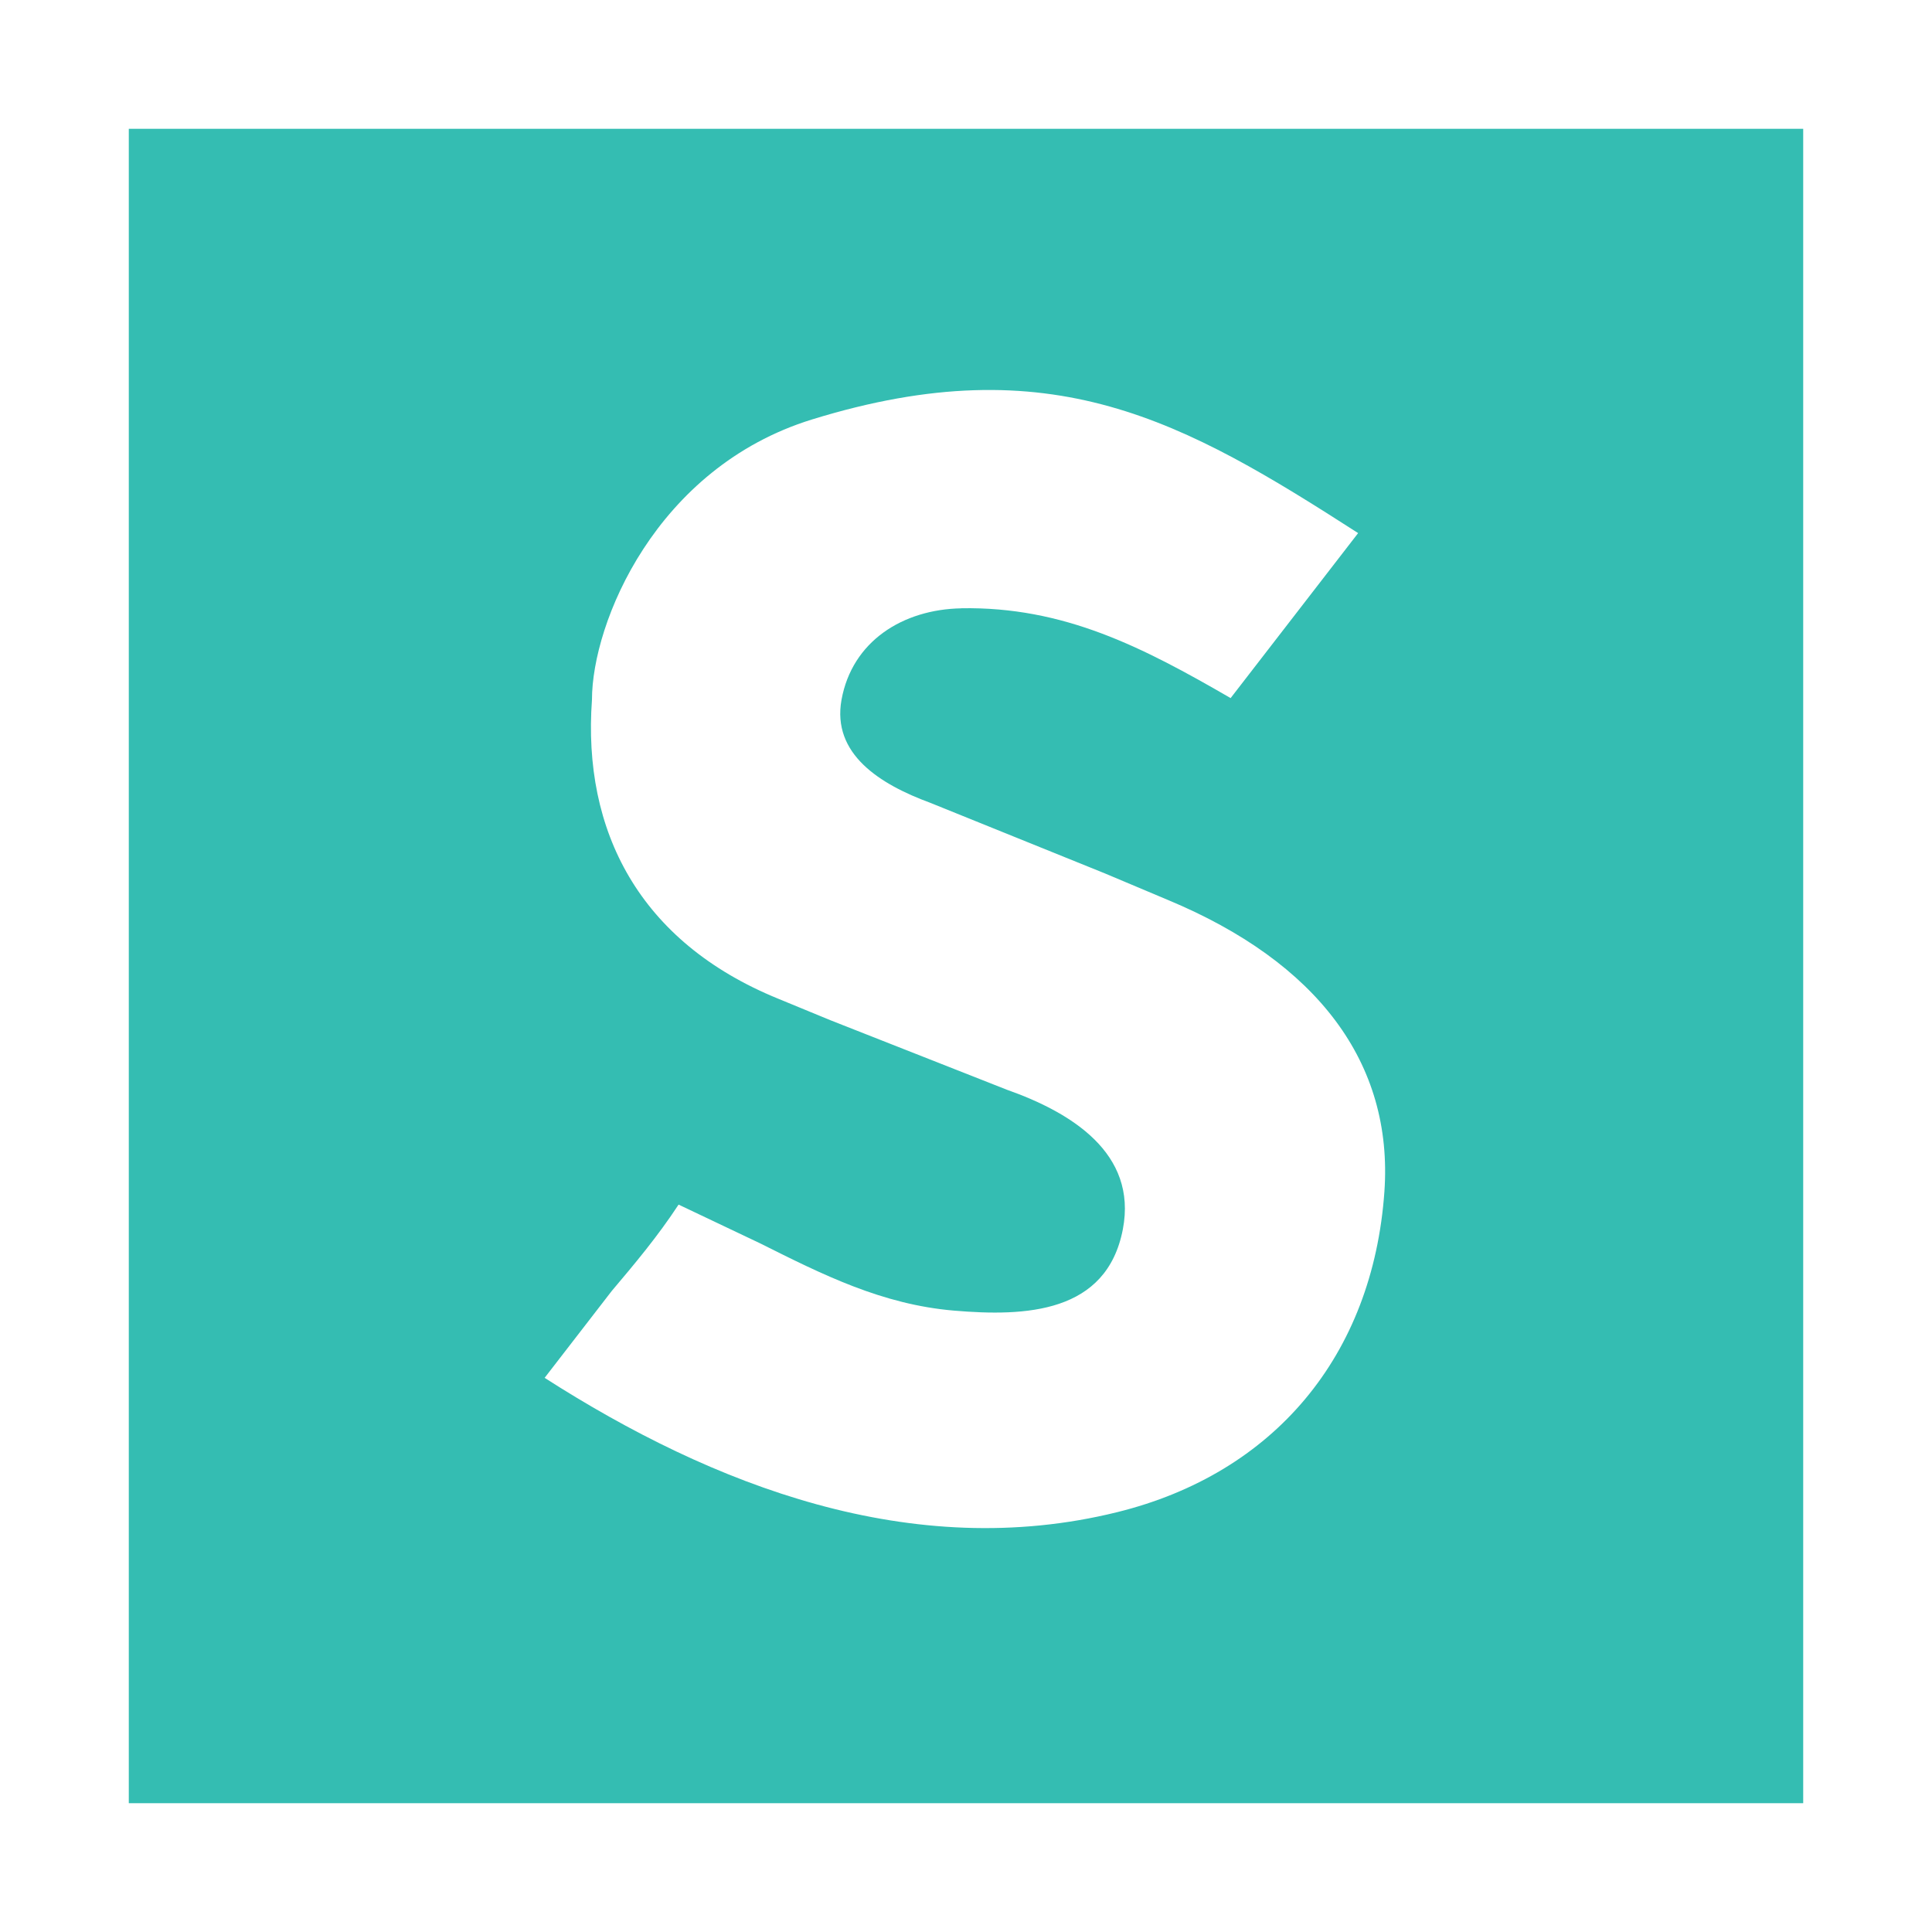
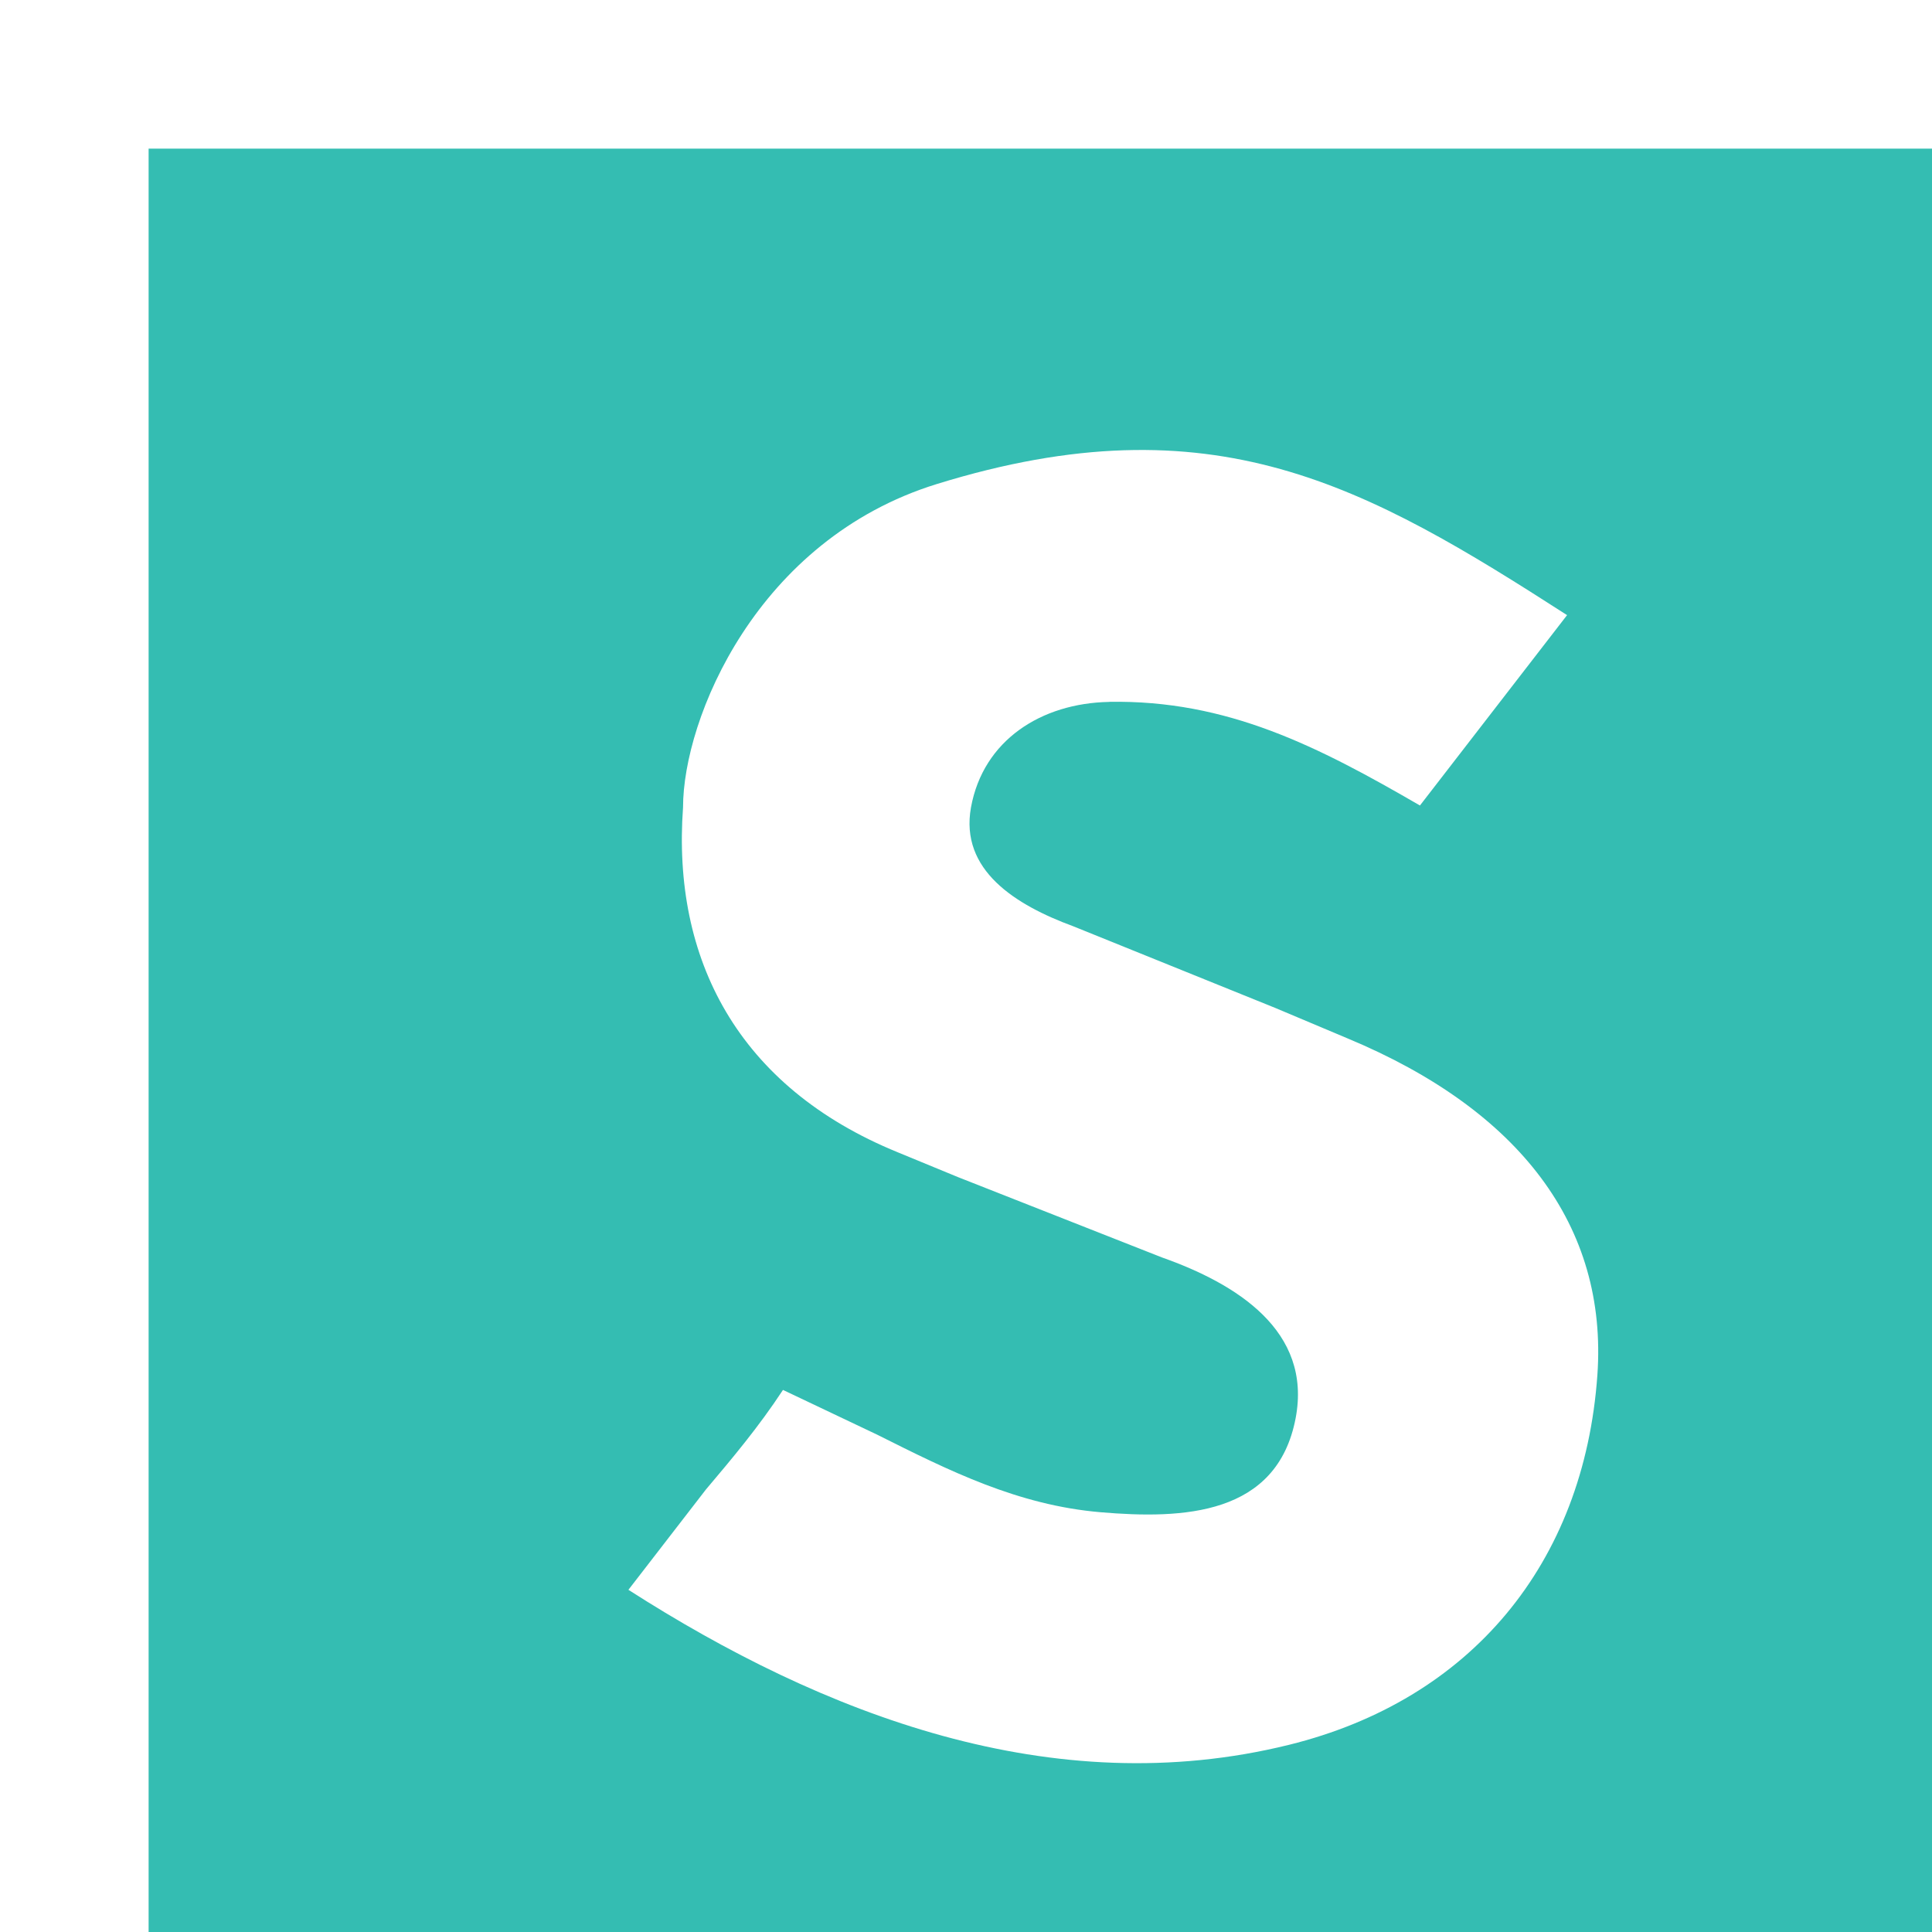
- <svg xmlns="http://www.w3.org/2000/svg" width="30" height="30" fill="none">
+ <svg xmlns="http://www.w3.org/2000/svg" fill="none">
  <path fill-rule="evenodd" d="M28 2H2v26h26V2zM14.924 9.445c1.594-.028 2.813.6 4.185 1.395l1.98-2.562c-2.702-1.737-4.756-2.916-8.482-1.764-2.425.75-3.415 3.16-3.415 4.352-.148 2.033.73 3.76 2.892 4.642l.808.333 2.742 1.08c1 .353 2.027.985 1.802 2.165-.25 1.308-1.512 1.36-2.625 1.265s-2.033-.556-3.007-1.044l-1.267-.602c-.327.498-.682.92-1.037 1.34l-1.043 1.35c2.613 1.674 5.705 2.873 8.89 2.086 2.437-.602 3.97-2.43 4.15-4.978.14-2.002-1.046-3.563-3.358-4.527l-.978-.412-2.716-1.098c-.78-.287-1.53-.756-1.378-1.6.165-.907.948-1.403 1.86-1.42z" fill="#34bdb2" />
</svg>
